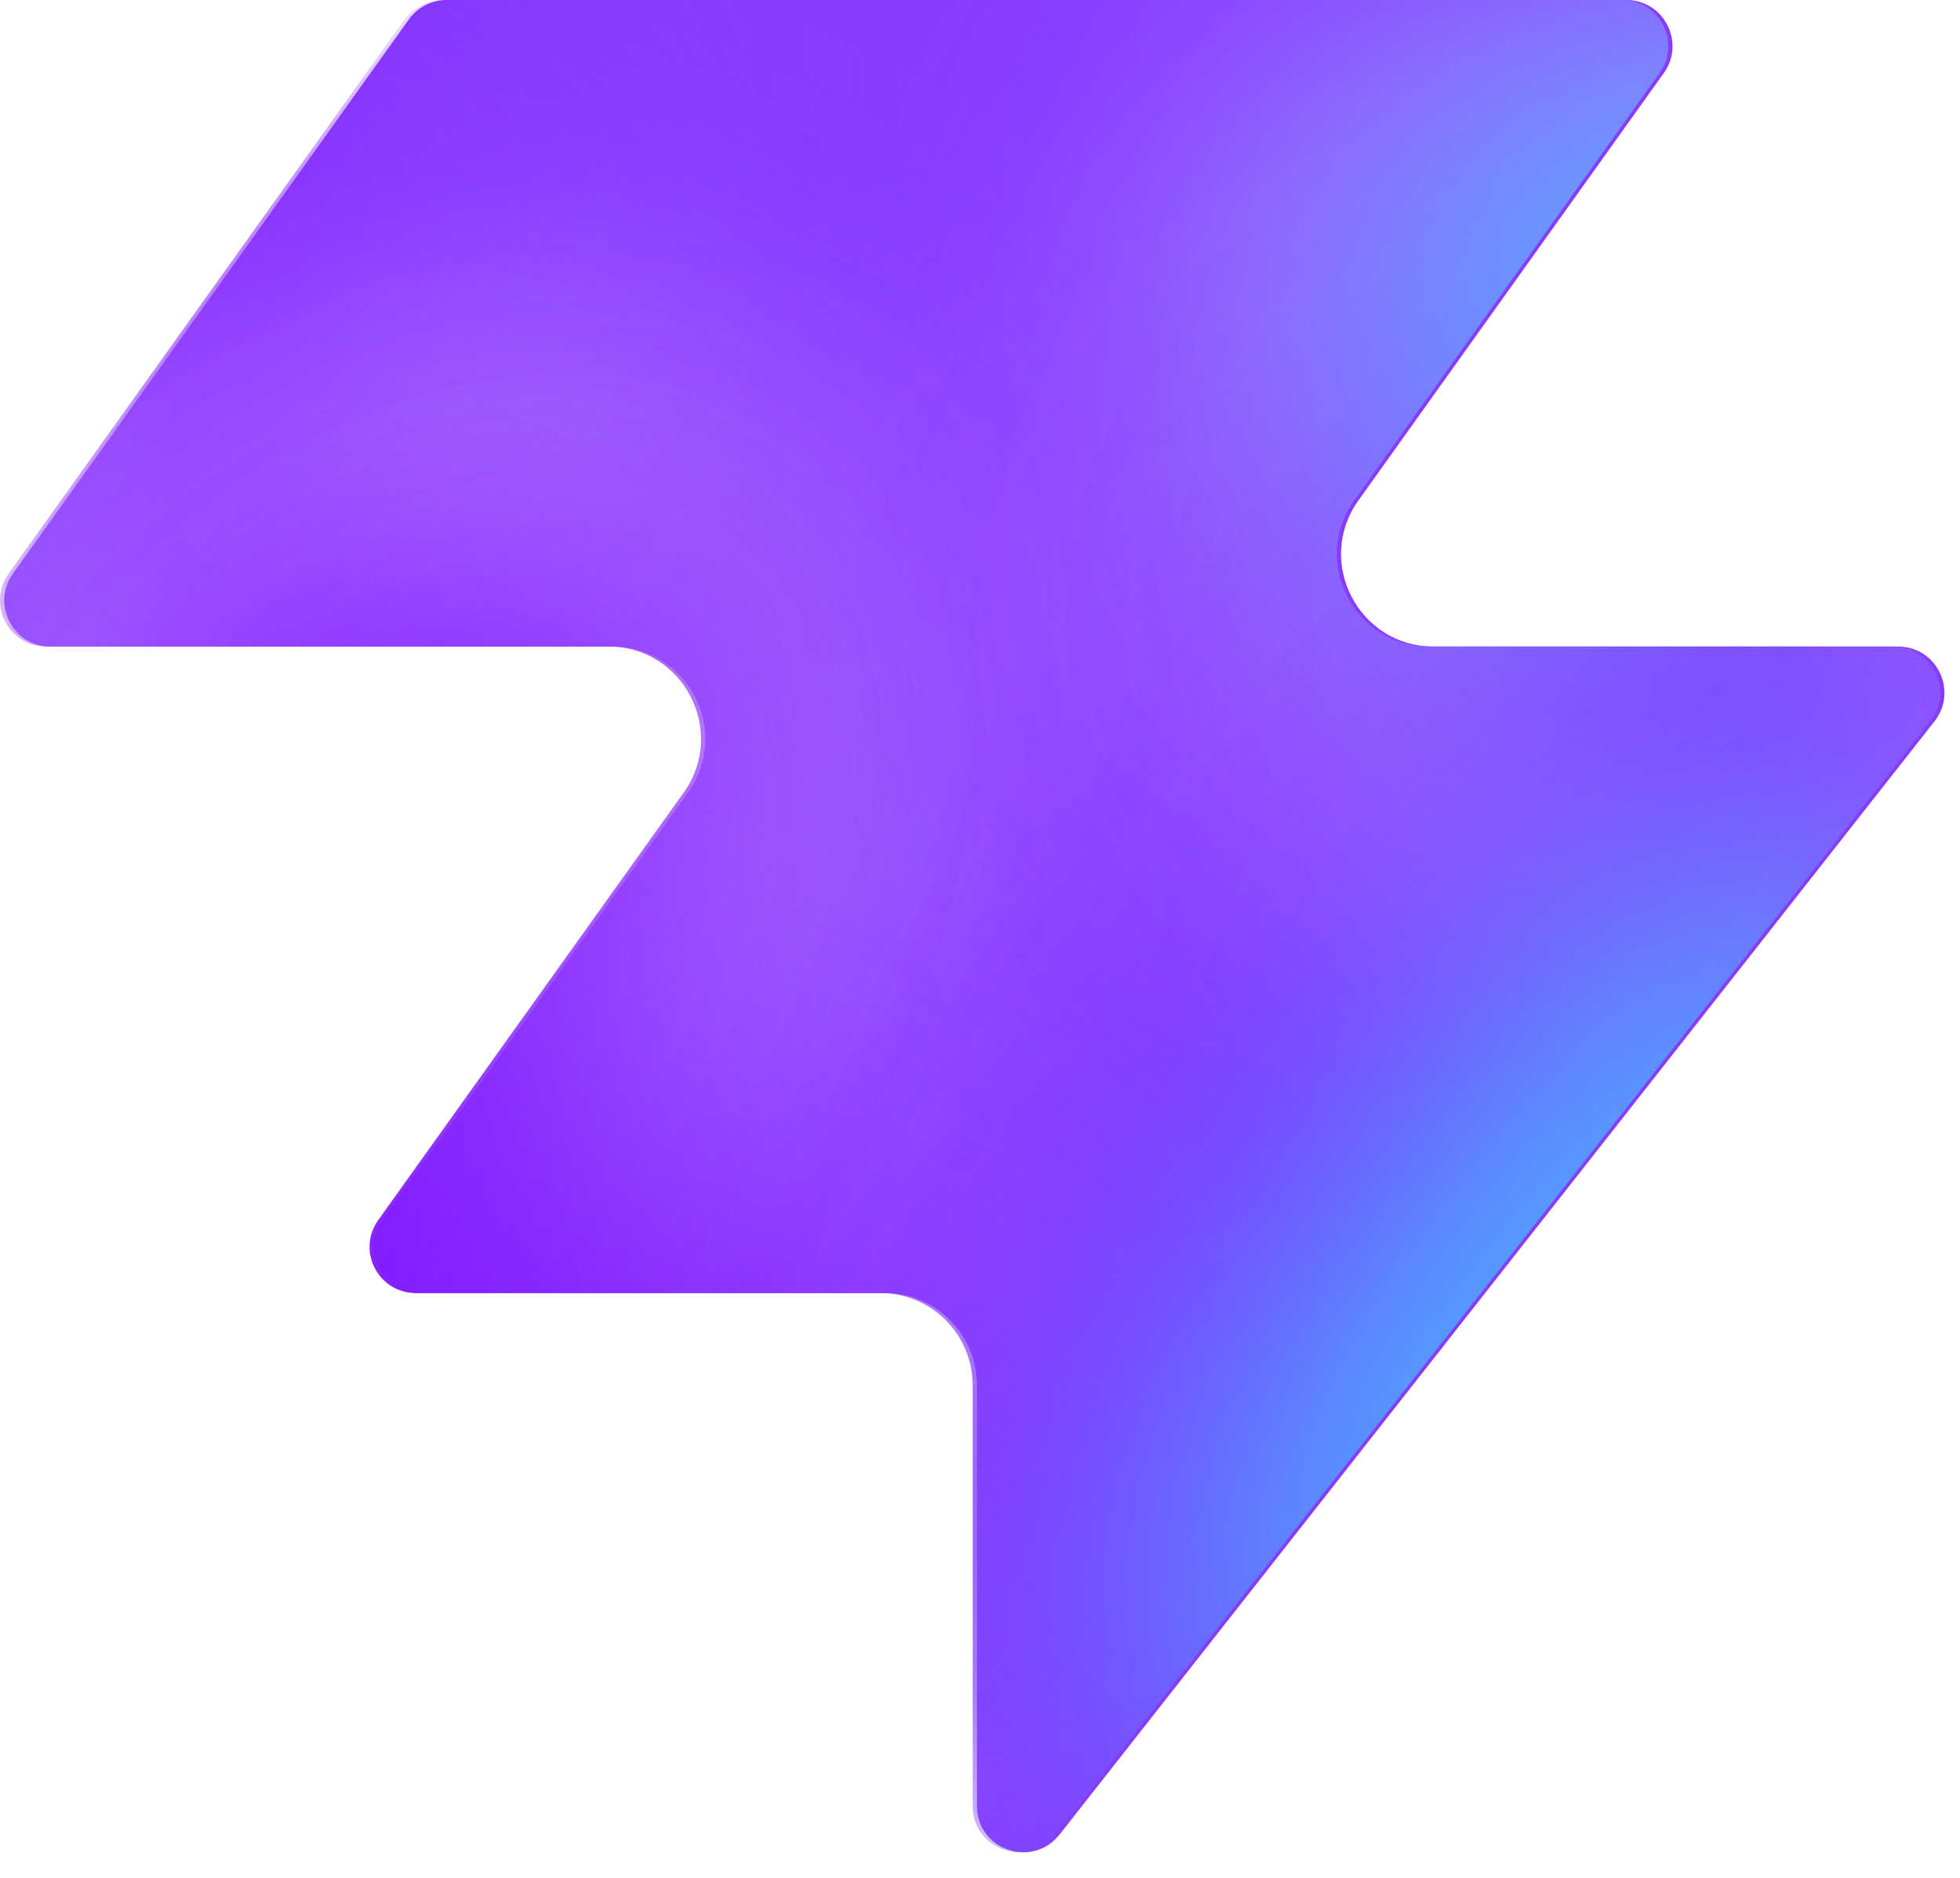
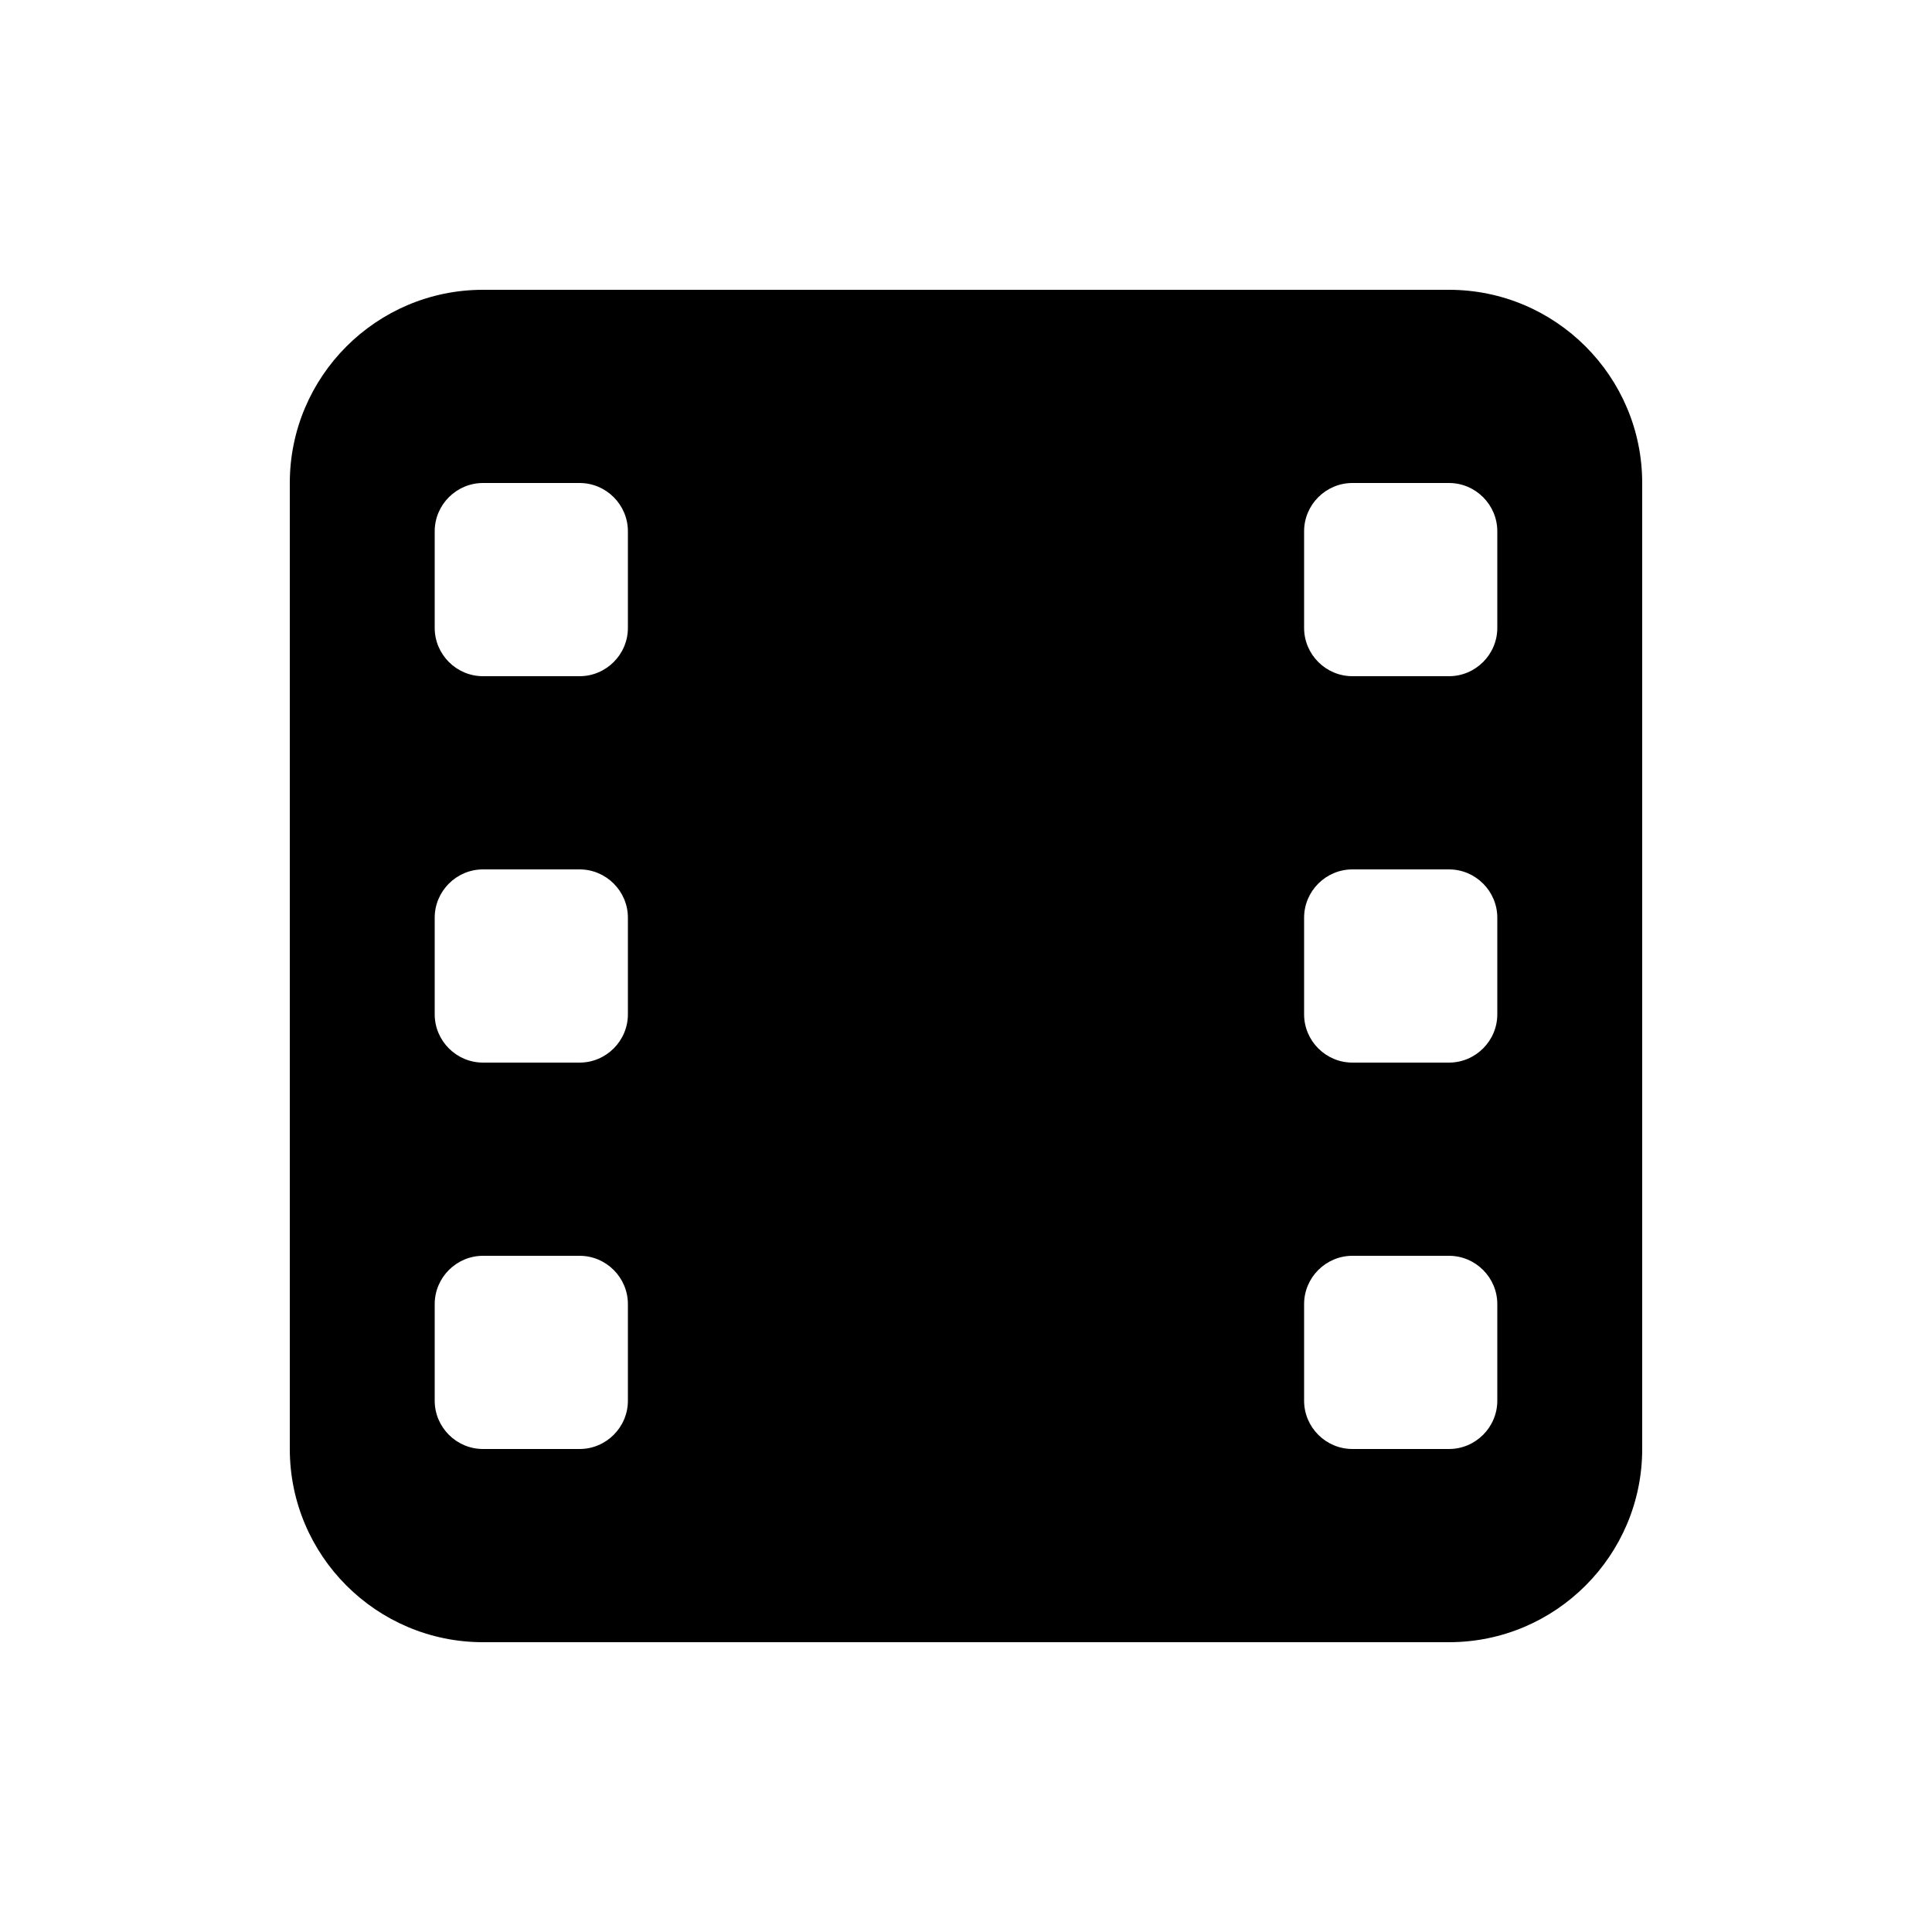
- <svg xmlns="http://www.w3.org/2000/svg" width="48" height="46" fill="none" viewBox="0 0 48 46">
-   <path fill="#863bff" d="M25.946 44.938c-.664.845-2.021.375-2.021-.698V33.937a2.26 2.26 0 0 0-2.262-2.262H10.287c-.92 0-1.456-1.04-.92-1.788l7.48-10.471c1.07-1.497 0-3.578-1.842-3.578H1.237c-.92 0-1.456-1.04-.92-1.788L10.013.474c.214-.297.556-.474.92-.474h28.894c.92 0 1.456 1.04.92 1.788l-7.48 10.471c-1.07 1.498 0 3.579 1.842 3.579h11.377c.943 0 1.473 1.088.89 1.83L25.947 44.94z" style="fill:#863bff;fill:color(display-p3 .525 .23 1);fill-opacity:1" />
-   <mask id="a" width="48" height="46" x="0" y="0" maskUnits="userSpaceOnUse" style="mask-type:alpha">
-     <path fill="#000" d="M25.842 44.938c-.664.844-2.021.375-2.021-.698V33.937a2.26 2.26 0 0 0-2.262-2.262H10.183c-.92 0-1.456-1.04-.92-1.788l7.48-10.471c1.07-1.498 0-3.579-1.842-3.579H1.133c-.92 0-1.456-1.04-.92-1.787L9.91.473c.214-.297.556-.474.92-.474h28.894c.92 0 1.456 1.04.92 1.788l-7.48 10.471c-1.07 1.498 0 3.578 1.842 3.578h11.377c.943 0 1.473 1.088.89 1.832L25.843 44.94z" style="fill:#000;fill-opacity:1" />
-   </mask>
-   <g mask="url(#a)">
-     <g filter="url(#b)">
-       <ellipse cx="5.508" cy="14.704" fill="#ede6ff" rx="5.508" ry="14.704" style="fill:#ede6ff;fill:color(display-p3 .927 .903 1);fill-opacity:1" transform="matrix(.00324 1 1 -.00324 -4.47 31.516)" />
-     </g>
-     <g filter="url(#c)">
-       <ellipse cx="10.399" cy="29.851" fill="#ede6ff" rx="10.399" ry="29.851" style="fill:#ede6ff;fill:color(display-p3 .927 .903 1);fill-opacity:1" transform="matrix(.00324 1 1 -.00324 -39.328 7.883)" />
-     </g>
-     <g filter="url(#d)">
-       <ellipse cx="5.508" cy="30.487" fill="#7e14ff" rx="5.508" ry="30.487" style="fill:#7e14ff;fill:color(display-p3 .492 .077 1);fill-opacity:1" transform="rotate(89.814 -25.913 -14.639)scale(1 -1)" />
-     </g>
-     <g filter="url(#e)">
-       <ellipse cx="5.508" cy="30.599" fill="#7e14ff" rx="5.508" ry="30.599" style="fill:#7e14ff;fill:color(display-p3 .492 .077 1);fill-opacity:1" transform="rotate(89.814 -32.644 -3.334)scale(1 -1)" />
-     </g>
-     <g filter="url(#f)">
-       <ellipse cx="5.508" cy="30.599" fill="#7e14ff" rx="5.508" ry="30.599" style="fill:#7e14ff;fill:color(display-p3 .492 .077 1);fill-opacity:1" transform="matrix(.00324 1 1 -.00324 -34.34 30.47)" />
-     </g>
-     <g filter="url(#g)">
-       <ellipse cx="14.072" cy="22.078" fill="#ede6ff" rx="14.072" ry="22.078" style="fill:#ede6ff;fill:color(display-p3 .927 .903 1);fill-opacity:1" transform="rotate(93.35 24.506 48.493)scale(-1 1)" />
-     </g>
-     <g filter="url(#h)">
-       <ellipse cx="3.47" cy="21.501" fill="#7e14ff" rx="3.47" ry="21.501" style="fill:#7e14ff;fill:color(display-p3 .492 .077 1);fill-opacity:1" transform="rotate(89.009 28.708 47.59)scale(-1 1)" />
-     </g>
-     <g filter="url(#i)">
-       <ellipse cx="3.47" cy="21.501" fill="#7e14ff" rx="3.47" ry="21.501" style="fill:#7e14ff;fill:color(display-p3 .492 .077 1);fill-opacity:1" transform="rotate(89.009 28.708 47.59)scale(-1 1)" />
-     </g>
-     <g filter="url(#j)">
-       <ellipse cx=".387" cy="8.972" fill="#7e14ff" rx="4.407" ry="29.108" style="fill:#7e14ff;fill:color(display-p3 .492 .077 1);fill-opacity:1" transform="rotate(39.51 .387 8.972)" />
-     </g>
-     <g filter="url(#k)">
-       <ellipse cx="47.523" cy="-6.092" fill="#7e14ff" rx="4.407" ry="29.108" style="fill:#7e14ff;fill:color(display-p3 .492 .077 1);fill-opacity:1" transform="rotate(37.892 47.523 -6.092)" />
-     </g>
-     <g filter="url(#l)">
-       <ellipse cx="41.412" cy="6.333" fill="#47bfff" rx="5.971" ry="9.665" style="fill:#47bfff;fill:color(display-p3 .28 .748 1);fill-opacity:1" transform="rotate(37.892 41.412 6.333)" />
-     </g>
-     <g filter="url(#m)">
-       <ellipse cx="-1.879" cy="38.332" fill="#7e14ff" rx="4.407" ry="29.108" style="fill:#7e14ff;fill:color(display-p3 .492 .077 1);fill-opacity:1" transform="rotate(37.892 -1.88 38.332)" />
-     </g>
-     <g filter="url(#n)">
-       <ellipse cx="-1.879" cy="38.332" fill="#7e14ff" rx="4.407" ry="29.108" style="fill:#7e14ff;fill:color(display-p3 .492 .077 1);fill-opacity:1" transform="rotate(37.892 -1.88 38.332)" />
-     </g>
-     <g filter="url(#o)">
-       <ellipse cx="35.651" cy="29.907" fill="#7e14ff" rx="4.407" ry="29.108" style="fill:#7e14ff;fill:color(display-p3 .492 .077 1);fill-opacity:1" transform="rotate(37.892 35.651 29.907)" />
-     </g>
-     <g filter="url(#p)">
-       <ellipse cx="38.418" cy="32.4" fill="#47bfff" rx="5.971" ry="15.297" style="fill:#47bfff;fill:color(display-p3 .28 .748 1);fill-opacity:1" transform="rotate(37.892 38.418 32.4)" />
-     </g>
-   </g>
-   <defs>
-     <filter id="b" width="60.045" height="41.654" x="-19.77" y="16.149" color-interpolation-filters="sRGB" filterUnits="userSpaceOnUse">
-       <feFlood flood-opacity="0" result="BackgroundImageFix" />
-       <feBlend in="SourceGraphic" in2="BackgroundImageFix" result="shape" />
-       <feGaussianBlur result="effect1_foregroundBlur_2002_17158" stdDeviation="7.659" />
-     </filter>
-     <filter id="c" width="90.34" height="51.437" x="-54.613" y="-7.533" color-interpolation-filters="sRGB" filterUnits="userSpaceOnUse">
-       <feFlood flood-opacity="0" result="BackgroundImageFix" />
-       <feBlend in="SourceGraphic" in2="BackgroundImageFix" result="shape" />
-       <feGaussianBlur result="effect1_foregroundBlur_2002_17158" stdDeviation="7.659" />
-     </filter>
-     <filter id="d" width="79.355" height="29.4" x="-49.64" y="2.03" color-interpolation-filters="sRGB" filterUnits="userSpaceOnUse">
-       <feFlood flood-opacity="0" result="BackgroundImageFix" />
-       <feBlend in="SourceGraphic" in2="BackgroundImageFix" result="shape" />
-       <feGaussianBlur result="effect1_foregroundBlur_2002_17158" stdDeviation="4.596" />
-     </filter>
-     <filter id="e" width="79.579" height="29.4" x="-45.045" y="20.029" color-interpolation-filters="sRGB" filterUnits="userSpaceOnUse">
-       <feFlood flood-opacity="0" result="BackgroundImageFix" />
-       <feBlend in="SourceGraphic" in2="BackgroundImageFix" result="shape" />
-       <feGaussianBlur result="effect1_foregroundBlur_2002_17158" stdDeviation="4.596" />
-     </filter>
-     <filter id="f" width="79.579" height="29.4" x="-43.513" y="21.178" color-interpolation-filters="sRGB" filterUnits="userSpaceOnUse">
-       <feFlood flood-opacity="0" result="BackgroundImageFix" />
-       <feBlend in="SourceGraphic" in2="BackgroundImageFix" result="shape" />
-       <feGaussianBlur result="effect1_foregroundBlur_2002_17158" stdDeviation="4.596" />
-     </filter>
-     <filter id="g" width="74.749" height="58.852" x="15.756" y="-17.901" color-interpolation-filters="sRGB" filterUnits="userSpaceOnUse">
-       <feFlood flood-opacity="0" result="BackgroundImageFix" />
-       <feBlend in="SourceGraphic" in2="BackgroundImageFix" result="shape" />
-       <feGaussianBlur result="effect1_foregroundBlur_2002_17158" stdDeviation="7.659" />
-     </filter>
-     <filter id="h" width="61.377" height="25.362" x="23.548" y="2.284" color-interpolation-filters="sRGB" filterUnits="userSpaceOnUse">
-       <feFlood flood-opacity="0" result="BackgroundImageFix" />
-       <feBlend in="SourceGraphic" in2="BackgroundImageFix" result="shape" />
-       <feGaussianBlur result="effect1_foregroundBlur_2002_17158" stdDeviation="4.596" />
-     </filter>
-     <filter id="i" width="61.377" height="25.362" x="23.548" y="2.284" color-interpolation-filters="sRGB" filterUnits="userSpaceOnUse">
-       <feFlood flood-opacity="0" result="BackgroundImageFix" />
-       <feBlend in="SourceGraphic" in2="BackgroundImageFix" result="shape" />
-       <feGaussianBlur result="effect1_foregroundBlur_2002_17158" stdDeviation="4.596" />
-     </filter>
-     <filter id="j" width="56.045" height="63.649" x="-27.636" y="-22.853" color-interpolation-filters="sRGB" filterUnits="userSpaceOnUse">
-       <feFlood flood-opacity="0" result="BackgroundImageFix" />
-       <feBlend in="SourceGraphic" in2="BackgroundImageFix" result="shape" />
-       <feGaussianBlur result="effect1_foregroundBlur_2002_17158" stdDeviation="4.596" />
-     </filter>
-     <filter id="k" width="54.814" height="64.646" x="20.116" y="-38.415" color-interpolation-filters="sRGB" filterUnits="userSpaceOnUse">
-       <feFlood flood-opacity="0" result="BackgroundImageFix" />
-       <feBlend in="SourceGraphic" in2="BackgroundImageFix" result="shape" />
-       <feGaussianBlur result="effect1_foregroundBlur_2002_17158" stdDeviation="4.596" />
-     </filter>
-     <filter id="l" width="33.541" height="35.313" x="24.641" y="-11.323" color-interpolation-filters="sRGB" filterUnits="userSpaceOnUse">
-       <feFlood flood-opacity="0" result="BackgroundImageFix" />
-       <feBlend in="SourceGraphic" in2="BackgroundImageFix" result="shape" />
-       <feGaussianBlur result="effect1_foregroundBlur_2002_17158" stdDeviation="4.596" />
-     </filter>
-     <filter id="m" width="54.814" height="64.646" x="-29.286" y="6.009" color-interpolation-filters="sRGB" filterUnits="userSpaceOnUse">
-       <feFlood flood-opacity="0" result="BackgroundImageFix" />
-       <feBlend in="SourceGraphic" in2="BackgroundImageFix" result="shape" />
-       <feGaussianBlur result="effect1_foregroundBlur_2002_17158" stdDeviation="4.596" />
-     </filter>
-     <filter id="n" width="54.814" height="64.646" x="-29.286" y="6.009" color-interpolation-filters="sRGB" filterUnits="userSpaceOnUse">
-       <feFlood flood-opacity="0" result="BackgroundImageFix" />
-       <feBlend in="SourceGraphic" in2="BackgroundImageFix" result="shape" />
-       <feGaussianBlur result="effect1_foregroundBlur_2002_17158" stdDeviation="4.596" />
-     </filter>
-     <filter id="o" width="54.814" height="64.646" x="8.244" y="-2.416" color-interpolation-filters="sRGB" filterUnits="userSpaceOnUse">
-       <feFlood flood-opacity="0" result="BackgroundImageFix" />
-       <feBlend in="SourceGraphic" in2="BackgroundImageFix" result="shape" />
-       <feGaussianBlur result="effect1_foregroundBlur_2002_17158" stdDeviation="4.596" />
-     </filter>
-     <filter id="p" width="39.409" height="43.623" x="18.713" y="10.588" color-interpolation-filters="sRGB" filterUnits="userSpaceOnUse">
-       <feFlood flood-opacity="0" result="BackgroundImageFix" />
-       <feBlend in="SourceGraphic" in2="BackgroundImageFix" result="shape" />
-       <feGaussianBlur result="effect1_foregroundBlur_2002_17158" stdDeviation="4.596" />
-     </filter>
-   </defs>
+ <svg xmlns="http://www.w3.org/2000/svg" viewBox="0 0 640 640">
+   <path d="M96 160C96 124.7 124.7 96 160 96L480 96C515.3 96 544 124.7 544 160L544 480C544 515.3 515.3 544 480 544L160 544C124.7 544 96 515.3 96 480L96 160zM144 432L144 464C144 472.8 151.2 480 160 480L192 480C200.8 480 208 472.8 208 464L208 432C208 423.2 200.8 416 192 416L160 416C151.2 416 144 423.2 144 432zM448 416C439.2 416 432 423.2 432 432L432 464C432 472.8 439.2 480 448 480L480 480C488.8 480 496 472.8 496 464L496 432C496 423.2 488.8 416 480 416L448 416zM144 304L144 336C144 344.8 151.2 352 160 352L192 352C200.8 352 208 344.8 208 336L208 304C208 295.2 200.8 288 192 288L160 288C151.2 288 144 295.2 144 304zM448 288C439.2 288 432 295.2 432 304L432 336C432 344.8 439.2 352 448 352L480 352C488.8 352 496 344.8 496 336L496 304C496 295.2 488.8 288 480 288L448 288zM144 176L144 208C144 216.8 151.2 224 160 224L192 224C200.8 224 208 216.8 208 208L208 176C208 167.2 200.8 160 192 160L160 160C151.2 160 144 167.2 144 176zM448 160C439.2 160 432 167.2 432 176L432 208C432 216.8 439.2 224 448 224L480 224C488.8 224 496 216.8 496 208L496 176C496 167.2 488.8 160 480 160L448 160z" />
</svg>
